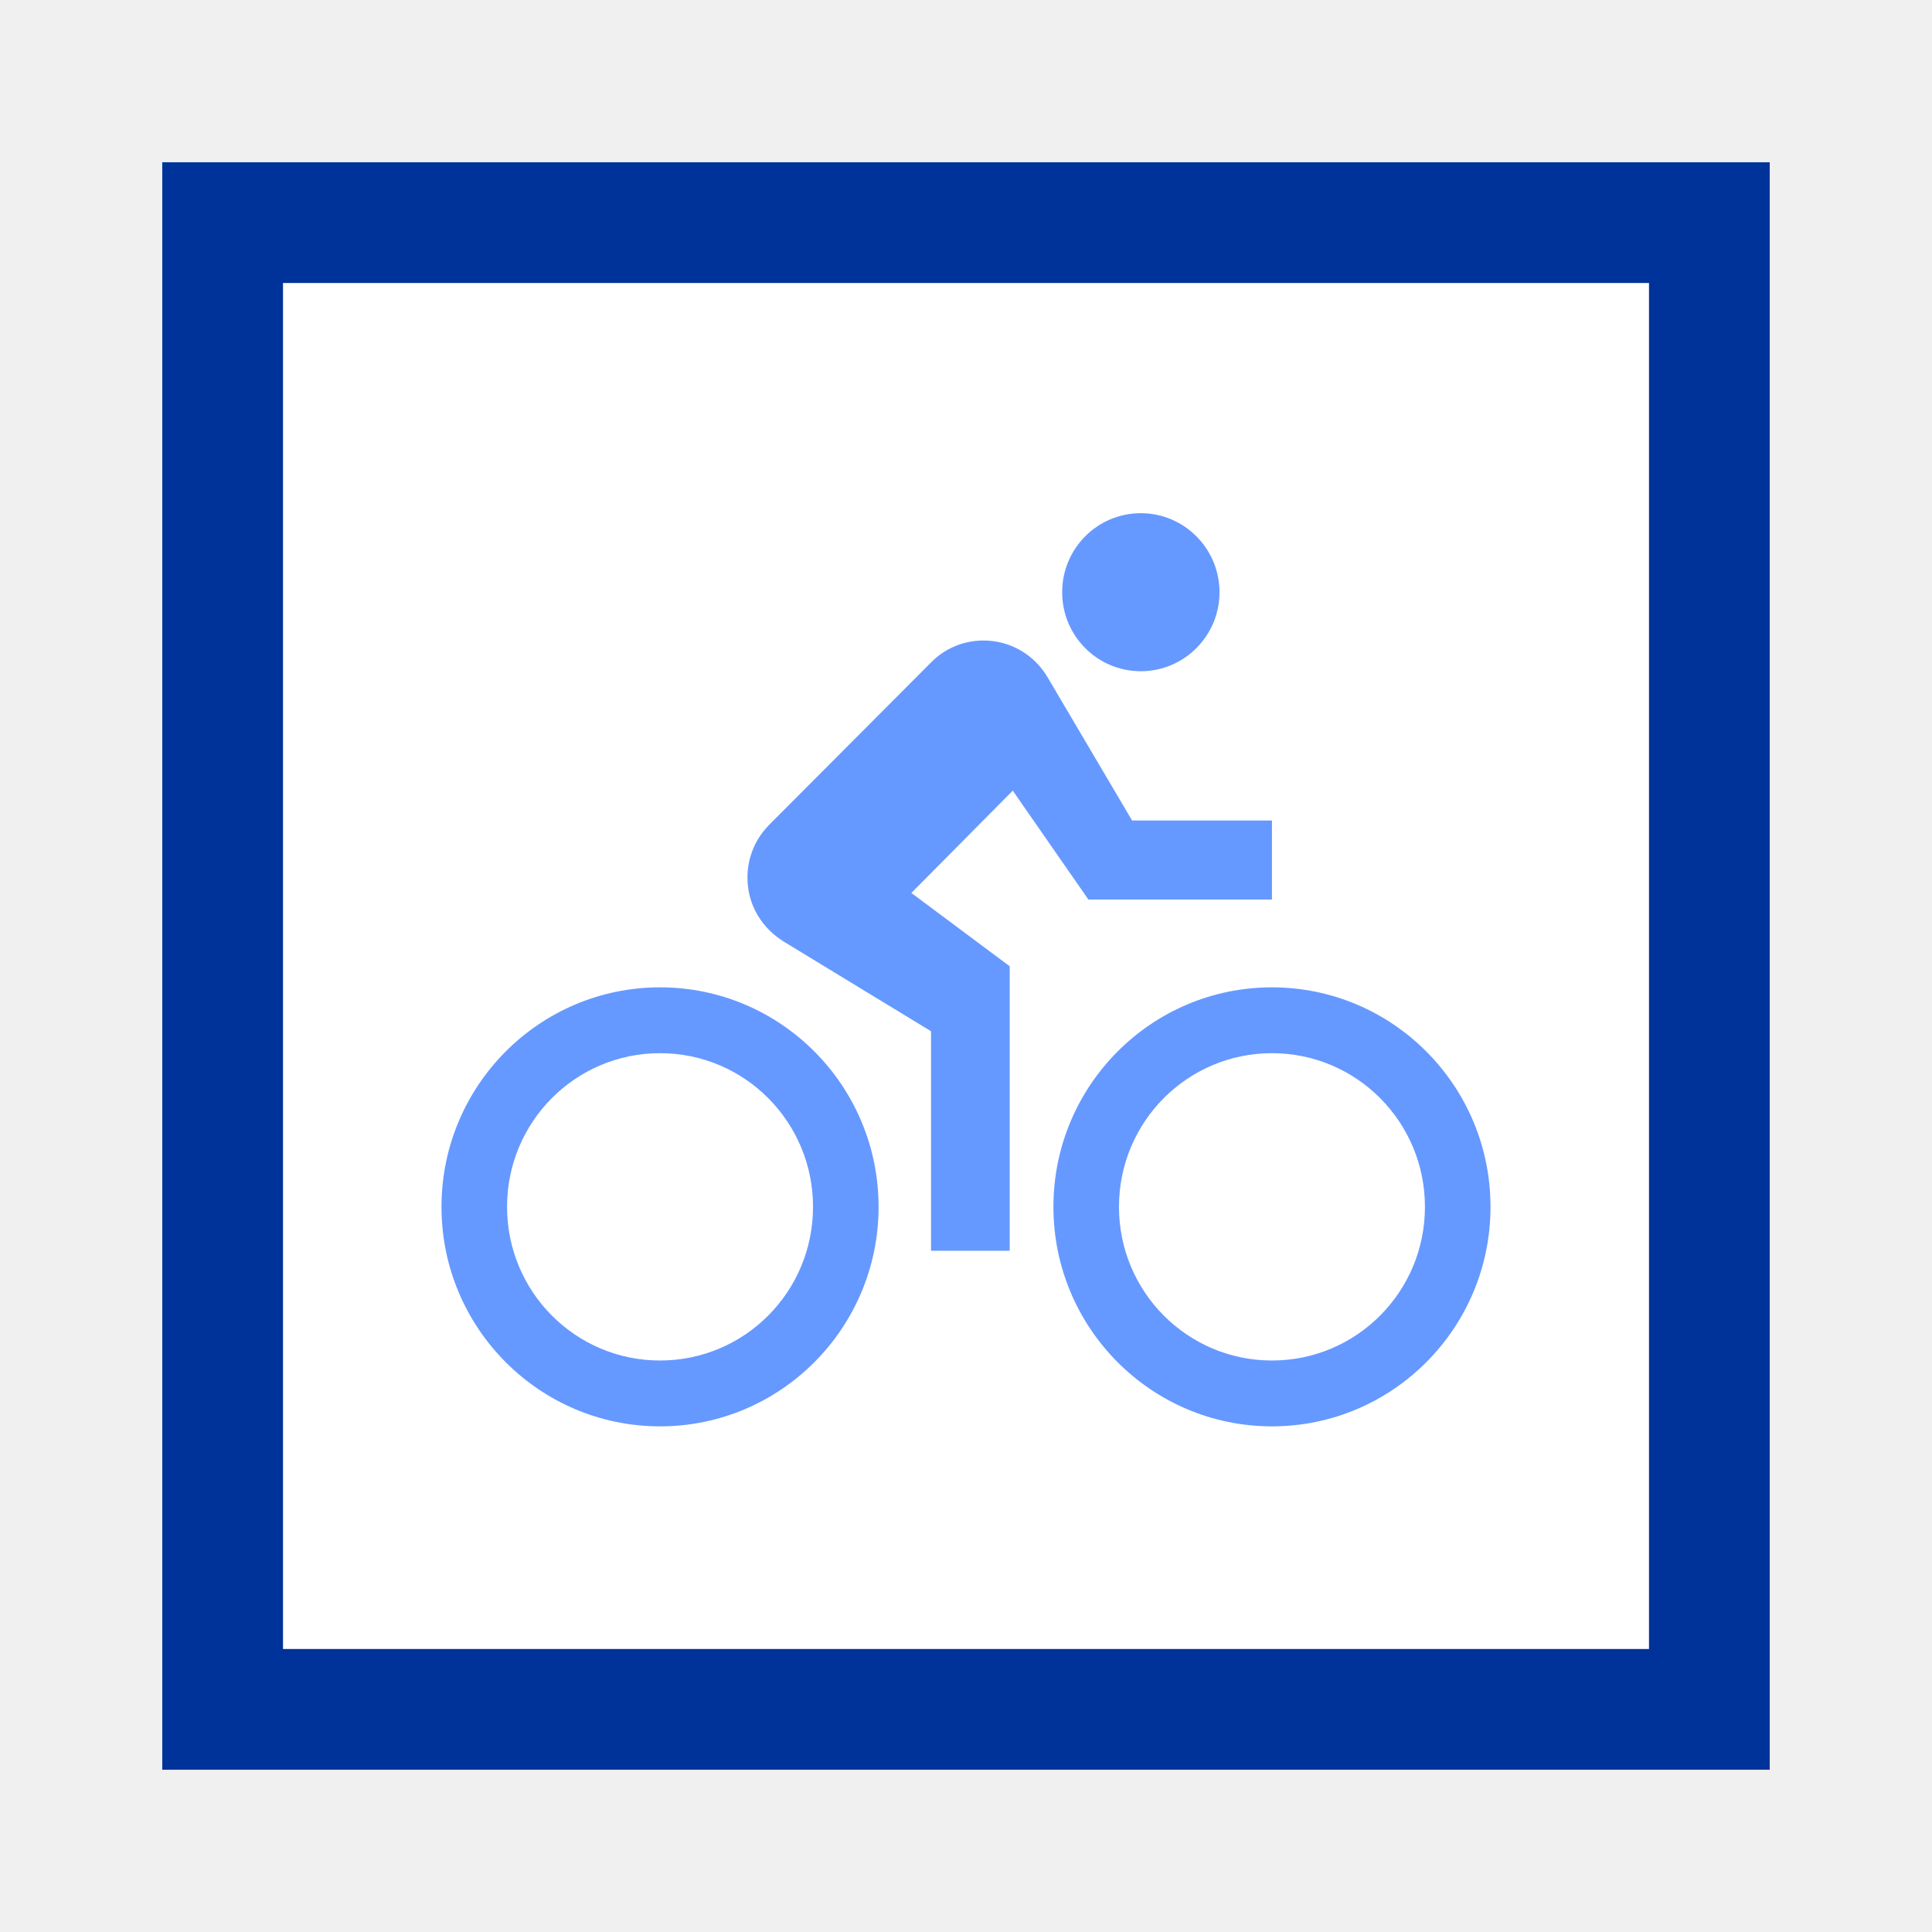
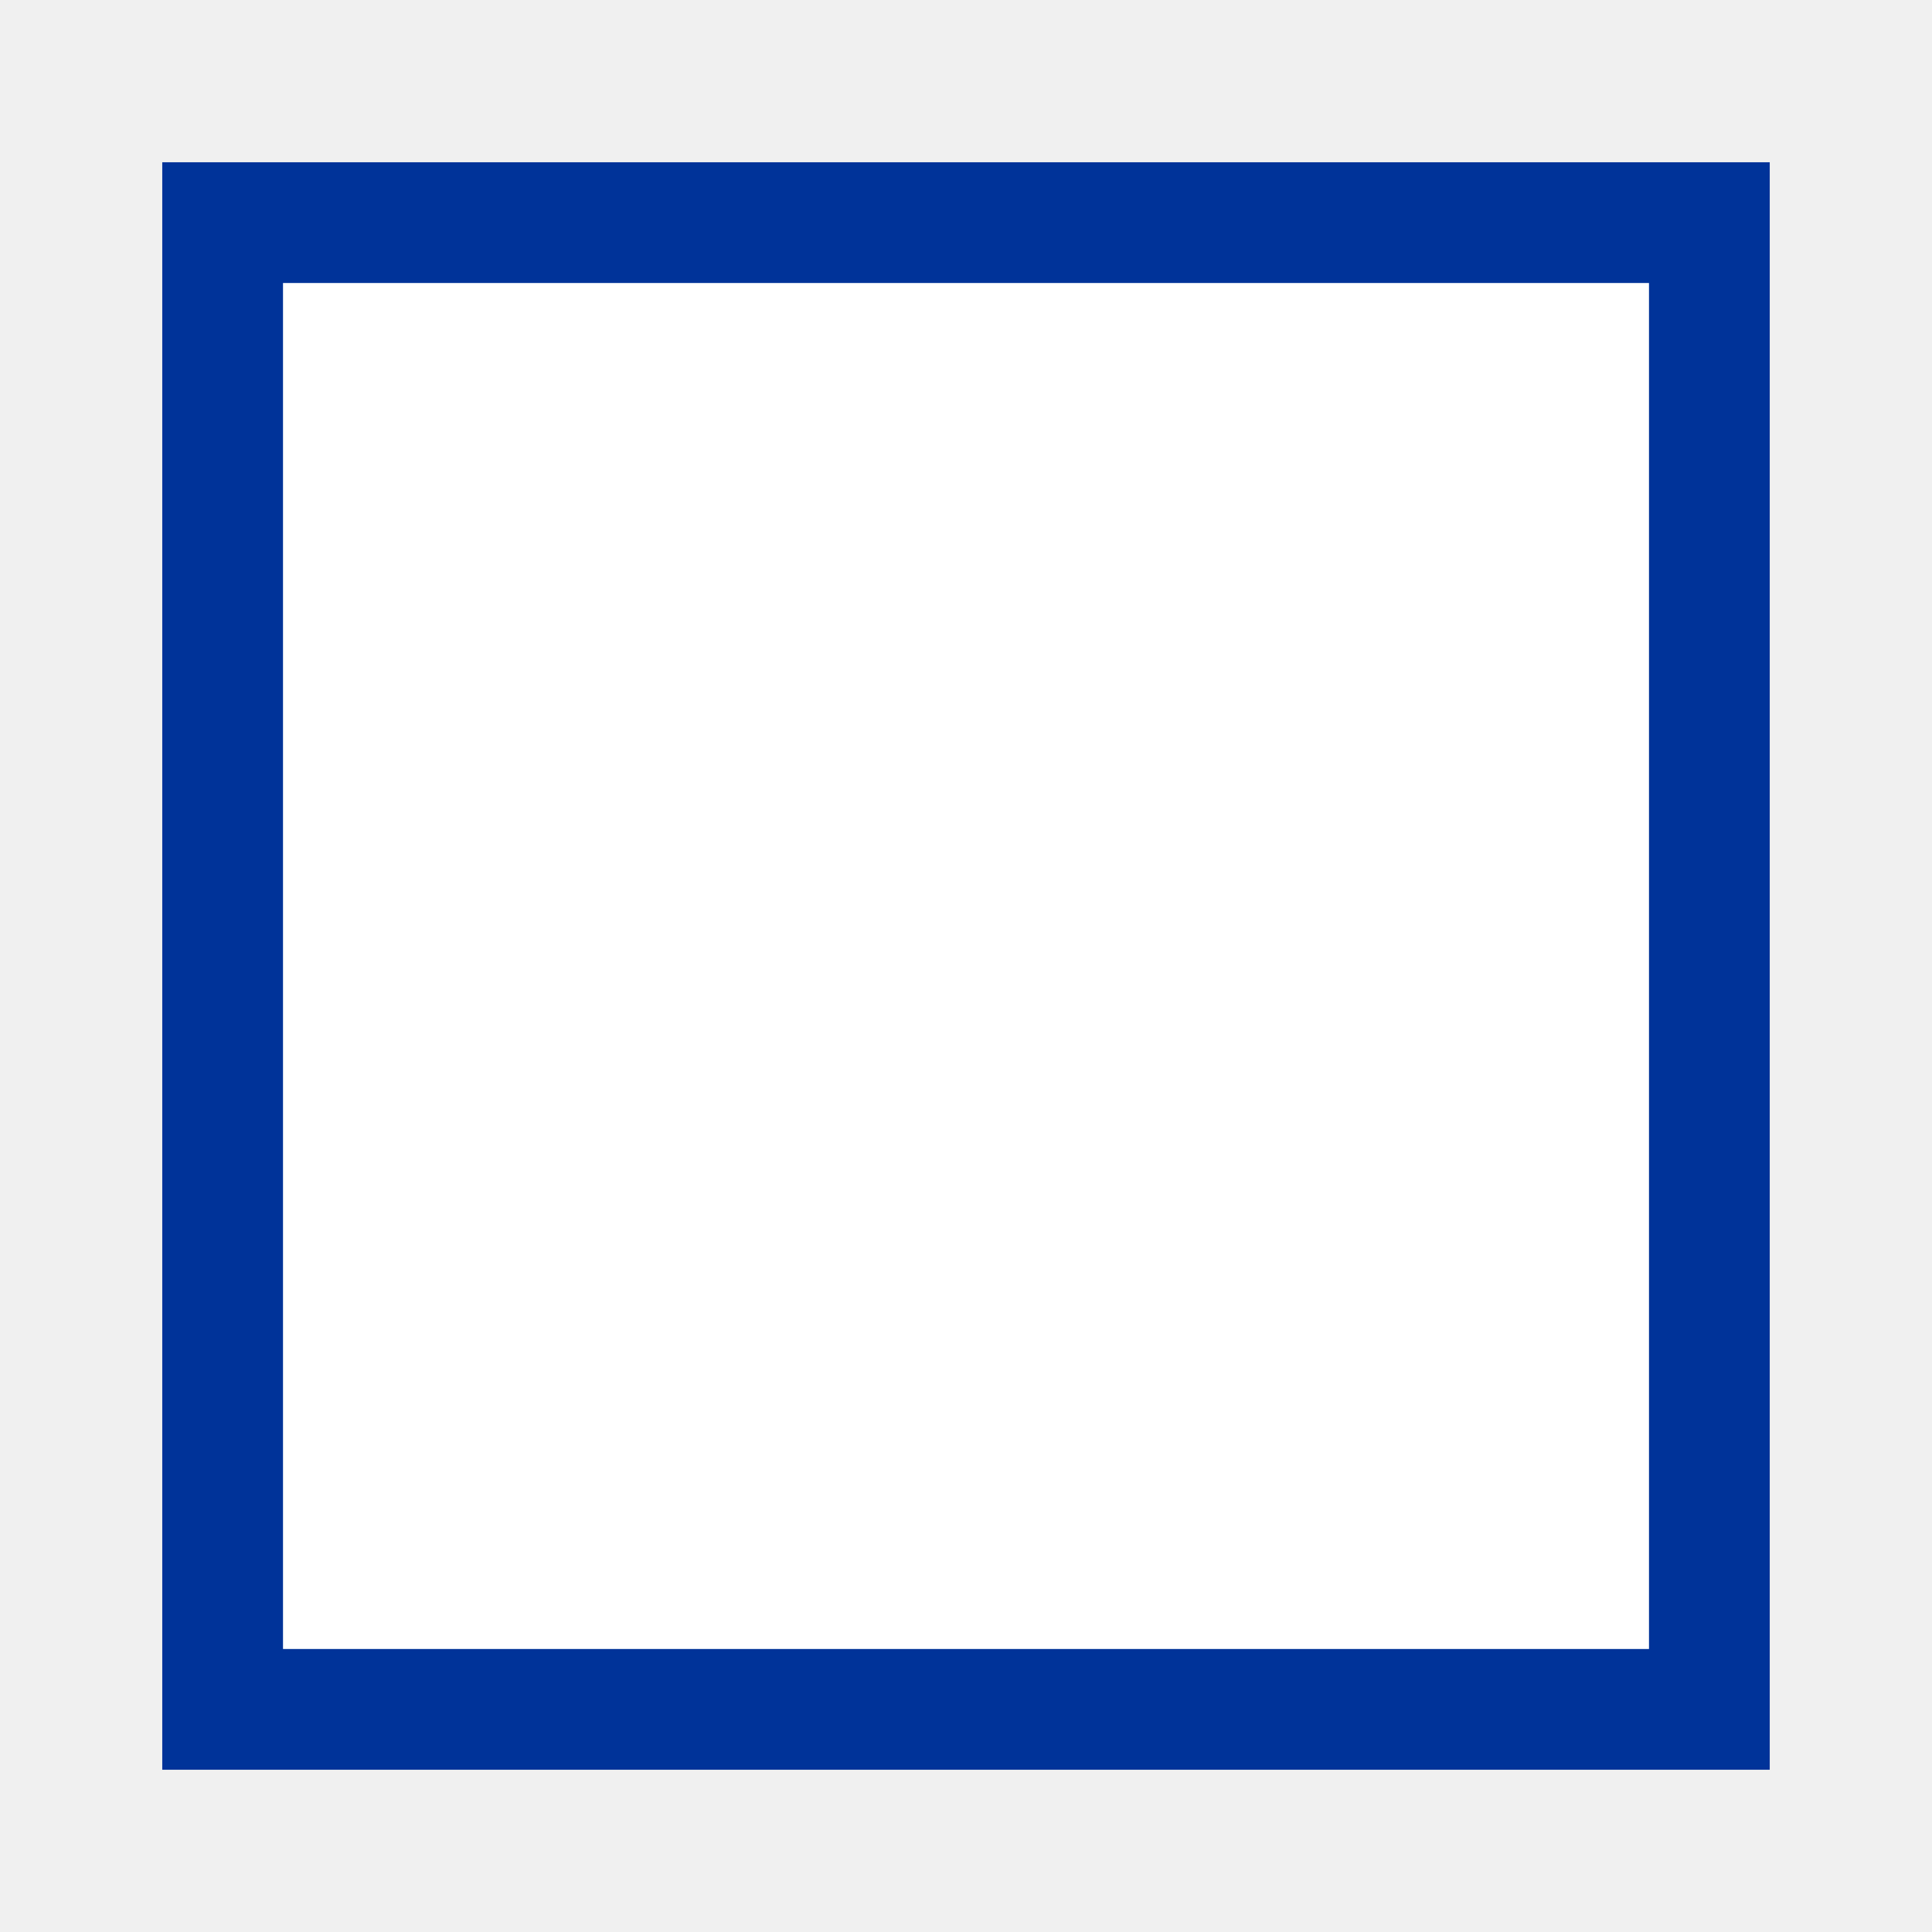
<svg xmlns="http://www.w3.org/2000/svg" width="512" height="512" id="svg3770" version="1.1">
  <defs id="defs3772" />
  <g id="layer1" transform="translate(0,-540.3622)" style="display:inline">
    <rect style="fill:#ffffff" id="rect3778" width="400" height="400" x="62.857" y="136.648" />
    <rect style="fill:#003399;fill-opacity:1" id="rect3780" width="426" height="426" x="43" y="583.362" />
    <rect style="fill:#ffffff;fill-opacity:1" id="rect4309" width="362" height="362" x="75" y="615.362" />
    <rect style="fill:#ffffff;fill-opacity:1" id="rect4311" width="17.678" height="8.485" x="187.383" y="178.246" transform="translate(0,540.3622)" />
  </g>
  <g id="layer3" style="display:none">
    <rect style="fill:#6699ff;fill-opacity:1" id="rect4363" width="278" height="90" x="117" y="117" />
    <rect style="fill:#6699ff;fill-opacity:1" id="rect4361" width="90" height="278" x="211" y="117" />
  </g>
  <g style="display:none" id="g3055">
    <rect y="117" x="117" height="90" width="278" id="rect3057" style="fill:#6699ff;fill-opacity:1" />
    <rect y="117" x="204" height="278" width="104" id="rect3059" style="fill:#6699ff;fill-opacity:1" />
  </g>
  <g id="layer4" style="display:none">
    <path style="fill:#6699ff;fill-opacity:1" id="path3064" d="M 440,120 333.933,182.238 227.866,244.476 227,121.5 226.134,-1.476 333.067,59.262 z" transform="matrix(0.7013737,0,0,1.016462,198.5296,38.97551)" />
  </g>
  <g id="layer2" style="display:none">
    <text xml:space="preserve" style="font-size:427.709px;font-style:normal;font-variant:normal;font-weight:normal;font-stretch:normal;text-align:center;line-height:125%;letter-spacing:0px;word-spacing:0px;writing-mode:lr-tb;text-anchor:middle;fill:#6699ff;fill-opacity:1;stroke:none;font-family:Roboto;-inkscape-font-specification:Roboto" x="234.361" y="432.048" id="text4315" transform="scale(1.093794,0.9142492)">
      <tspan id="tspan4317" x="234.361" y="432.048">T</tspan>
    </text>
  </g>
  <g style="display:none" id="g2997">
    <text transform="scale(1.030594,0.9703141)" id="text2999" y="446.547" x="249.482" style="font-size:553.55px;font-style:normal;font-variant:normal;font-weight:normal;font-stretch:normal;text-align:center;line-height:125%;letter-spacing:0px;word-spacing:0px;writing-mode:lr-tb;text-anchor:middle;fill:#6699ff;fill-opacity:1;stroke:none;font-family:Roboto;-inkscape-font-specification:Roboto" xml:space="preserve">
      <tspan id="tspan3005" x="249.482" y="446.547">+</tspan>
    </text>
  </g>
-   <g id="layer5" style="display:inline">
+   <g id="layer5" style="display:none">
    <path d="m 302.333,177.885 c 11.467,0 20.85,-9.366 20.85,-20.942 0,-11.576 -9.383,-20.942 -20.85,-20.942 -11.525,0 -20.85,9.366 -20.85,20.942 0,11.576 9.325,20.942 20.85,20.942 z m 34.75,83.769 c -31.97,0 -57.917,26.062 -57.917,58.173 0,32.112 25.947,58.173 57.917,58.173 31.97,0 57.917,-26.062 57.917,-58.173 0,-32.112 -25.947,-58.173 -57.917,-58.173 z m 0,98.894 c -22.414,0 -40.542,-18.208 -40.542,-40.721 0,-22.513 18.128,-40.721 40.542,-40.721 22.414,0 40.542,18.208 40.542,40.721 0,22.513 -18.128,40.721 -40.542,40.721 z m -48.65,-122.163 h 48.65 v -20.942 h -37.067 l -22.414,-37.987 c -3.417,-5.817 -9.73,-9.715 -16.97,-9.715 -5.444,0 -10.367,2.211 -13.9,5.817 L 203.875,218.548 c -3.591,3.607 -5.792,8.551 -5.792,14.02 0,7.33 3.88,13.496 9.846,17.103 l 38.804,23.618 v 58.173 h 20.85 v -75.392 l -26.062,-19.43 26.873,-27.109 20.039,28.854 z M 174.917,261.654 C 142.947,261.654 117,287.715 117,319.827 117,351.938 142.947,378 174.917,378 c 31.97,0 57.917,-26.062 57.917,-58.173 0,-32.112 -25.947,-58.173 -57.917,-58.173 z m 0,98.894 c -22.414,0 -40.542,-18.208 -40.542,-40.721 0,-22.513 18.128,-40.721 40.542,-40.721 22.414,0 40.542,18.208 40.542,40.721 0,22.513 -18.128,40.721 -40.542,40.721 z" id="path6" style="fill:#6699ff;fill-opacity:1" />
  </g>
  <g style="display:none" id="g3878">
    <path d="m 137,321.842 c 0,12.949 5.704,24.435 14.625,32.482 v 26.044 c 0,8.047 6.581,14.632 14.625,14.632 h 14.625 c 8.117,0 14.625,-6.584 14.625,-14.632 v -14.632 h 117 v 14.632 C 312.5,388.416 319.008,395 327.125,395 h 14.625 c 8.044,0 14.625,-6.584 14.625,-14.632 V 354.324 C 365.296,346.277 371,334.791 371,321.842 V 175.526 C 371,124.316 318.642,117 254,117 c -64.642,0 -117,7.316 -117,58.526 v 146.316 z m 51.188,14.632 c -12.139,0 -21.938,-9.803 -21.938,-21.947 0,-12.144 9.799,-21.947 21.938,-21.947 12.139,0 21.938,9.803 21.938,21.947 0,12.144 -9.799,21.947 -21.938,21.947 z m 131.625,0 c -12.139,0 -21.938,-9.803 -21.938,-21.947 0,-12.144 9.799,-21.947 21.938,-21.947 12.139,0 21.938,9.803 21.938,21.947 0,12.144 -9.799,21.947 -21.938,21.947 z m 21.938,-87.789 H 166.25 v -73.158 h 175.5 v 73.158 z" id="path6-2" style="fill:#6699ff;fill-opacity:1" />
  </g>
  <g id="g3889" style="display:none">
    <path d="m 256,117 c -64.642,0 -117,7.316 -117,58.526 v 139 c 0,28.312 22.961,51.211 51.188,51.211 L 168.25,387.684 V 395 h 175.5 v -7.316 l -21.938,-21.947 c 28.299,0 51.188,-22.898 51.188,-51.211 v -139 C 373,124.316 320.642,117 256,117 z m -65.812,219.474 c -12.139,0 -21.938,-9.803 -21.938,-21.947 0,-12.144 9.799,-21.947 21.938,-21.947 12.139,0 21.938,9.803 21.938,21.947 0,12.144 -9.799,21.947 -21.938,21.947 z M 241.375,248.684 H 168.25 v -73.158 h 73.125 v 73.158 z m 80.438,87.789 c -12.139,0 -21.938,-9.803 -21.938,-21.947 0,-12.144 9.799,-21.947 21.938,-21.947 12.139,0 21.938,9.803 21.938,21.947 0,12.144 -9.799,21.947 -21.938,21.947 z M 343.75,248.684 h -73.125 v -73.158 h 73.125 v 73.158 z" id="path6-9" style="fill:#6699ff;fill-opacity:1" />
  </g>
  <g style="display:none" id="g3916">
    <path d="m 145,318.55 c 0,26.896 21.784,48.65 48.562,48.65 L 172.75,388.05 V 395 h 166.5 v -6.95 L 318.438,367.2 C 345.286,367.2 367,345.447 367,318.55 V 172.6 C 367,123.95 317.327,117 256,117 c -61.328,0 -111,6.95 -111,55.6 v 145.95 z m 111,20.85 c -15.332,0 -27.75,-12.441 -27.75,-27.8 0,-15.36 12.418,-27.8 27.75,-27.8 15.332,0 27.75,12.441 27.75,27.8 0,15.36 -12.418,27.8 -27.75,27.8 z m 83.25,-97.3 h -166.5 v -69.5 h 166.5 v 69.5 z" id="path6-7" style="fill:#6699ff;fill-opacity:1" />
  </g>
</svg>
